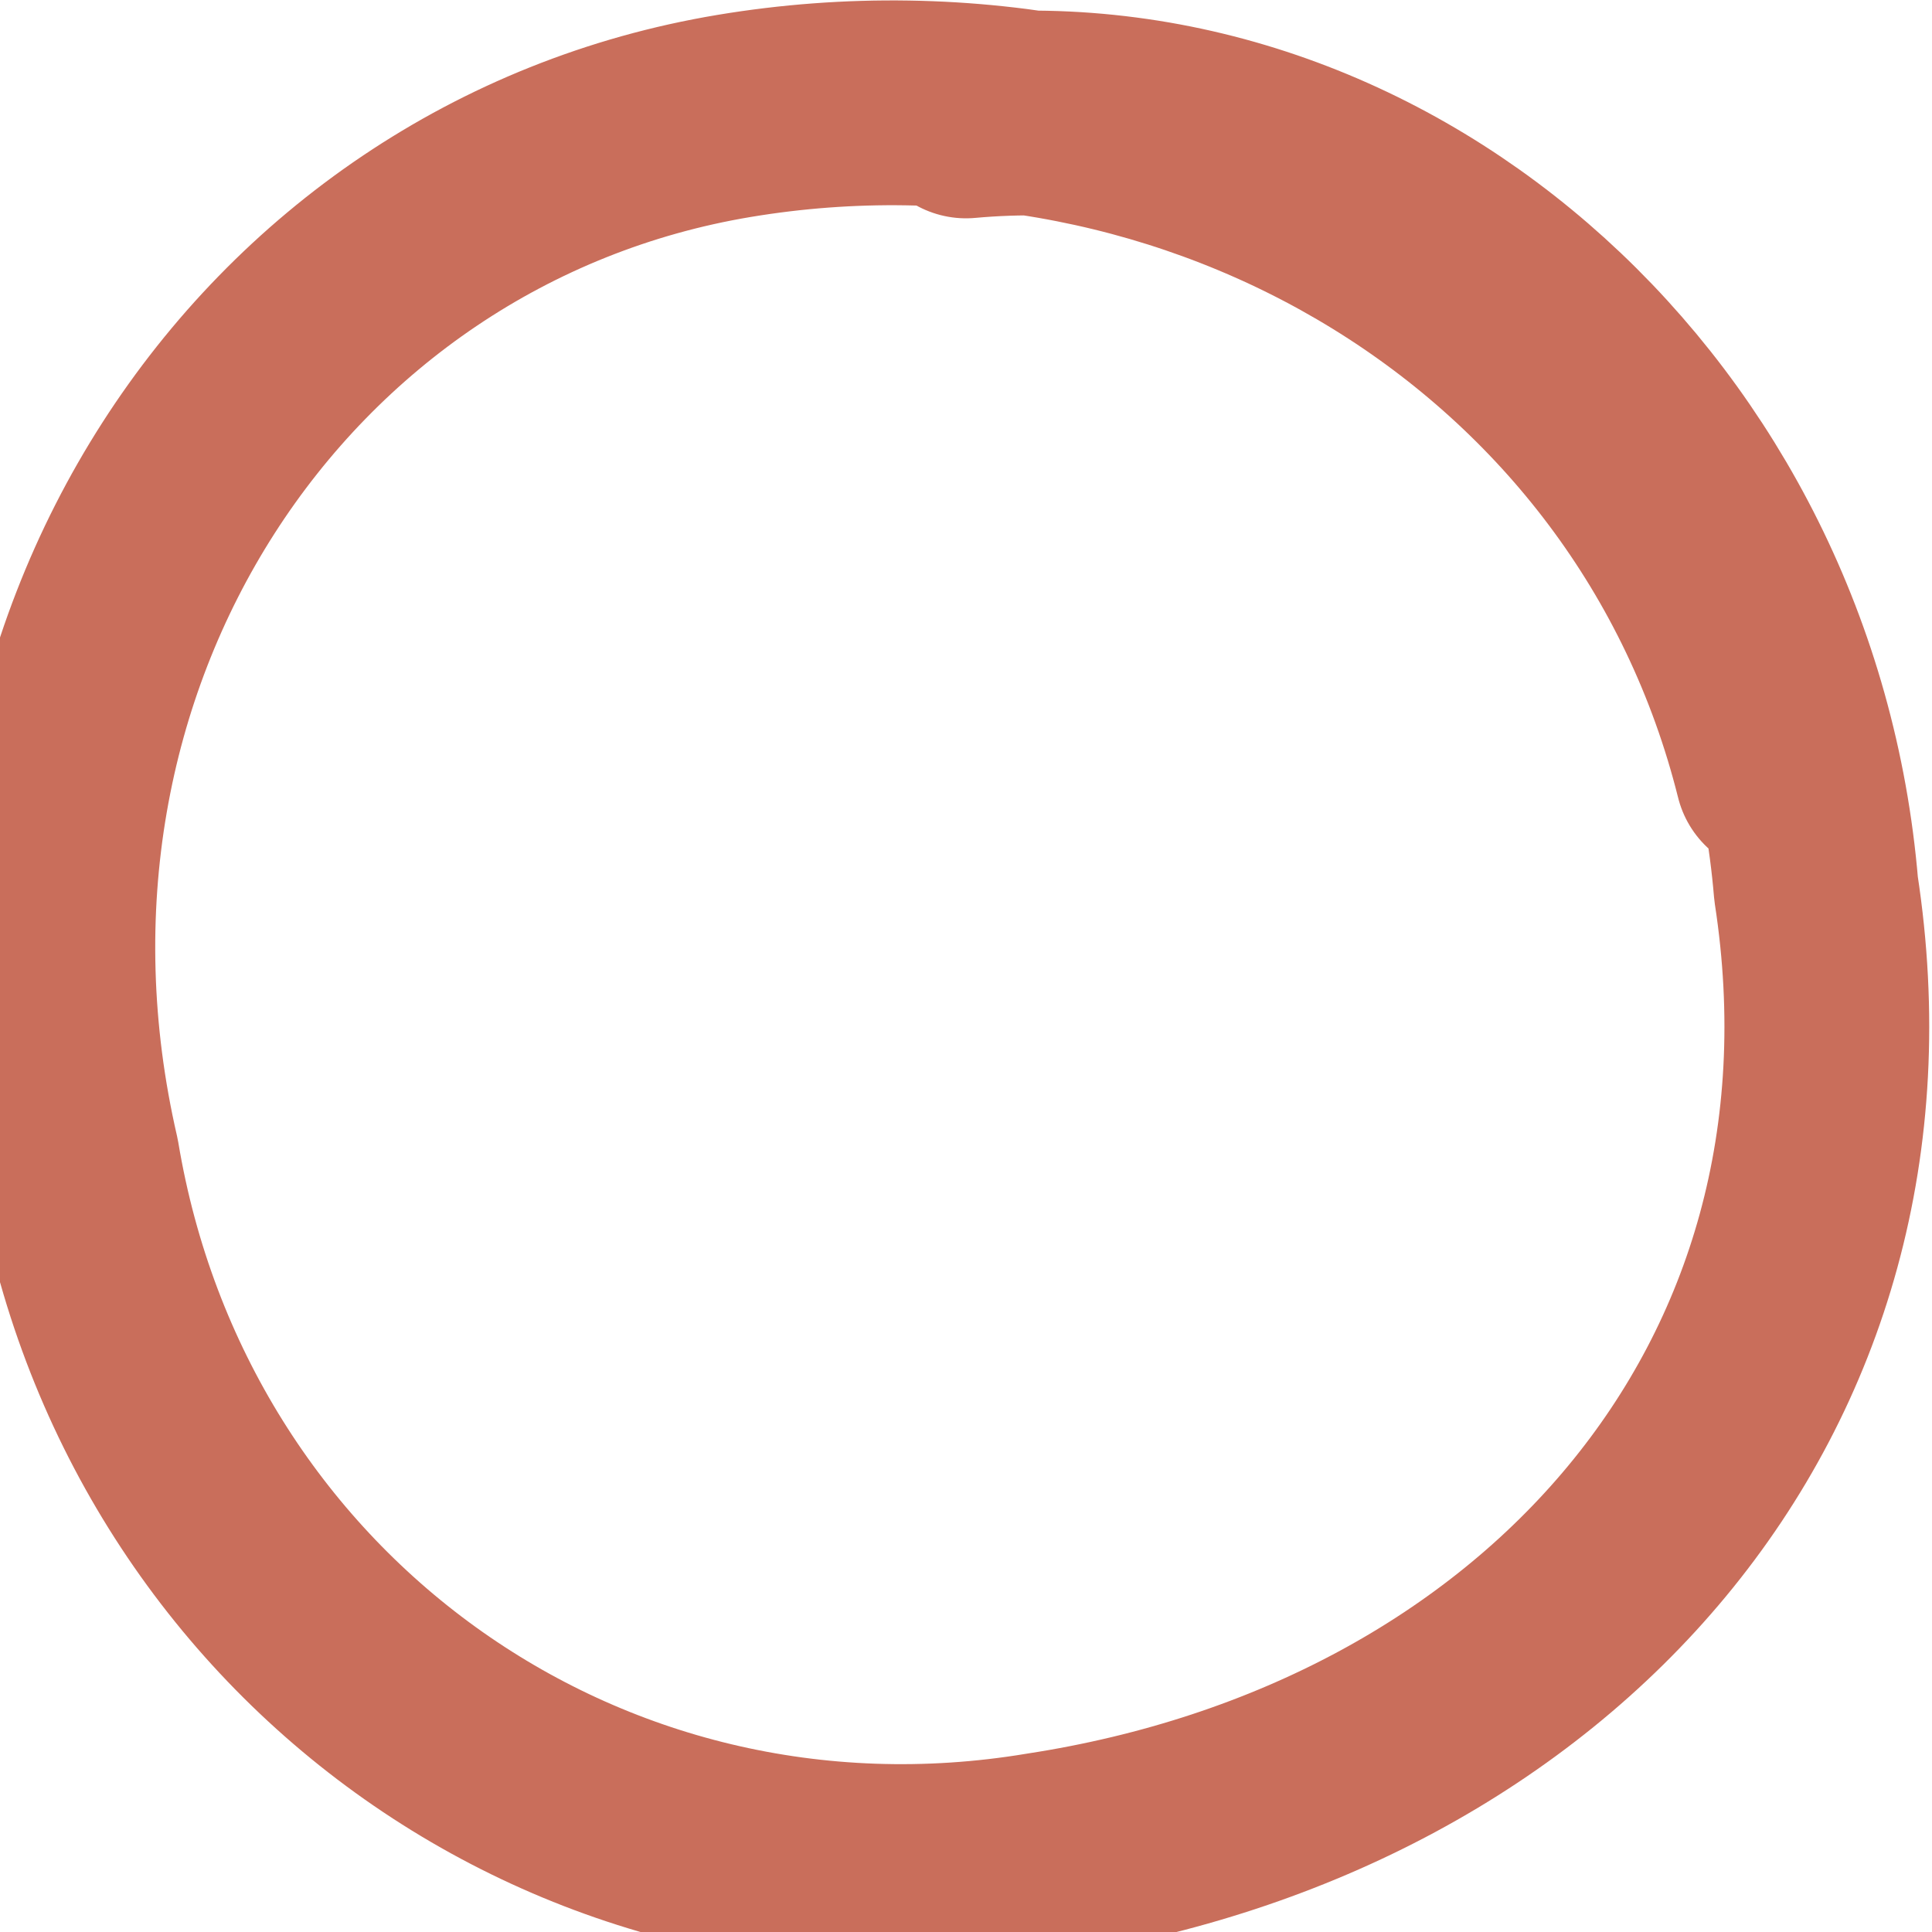
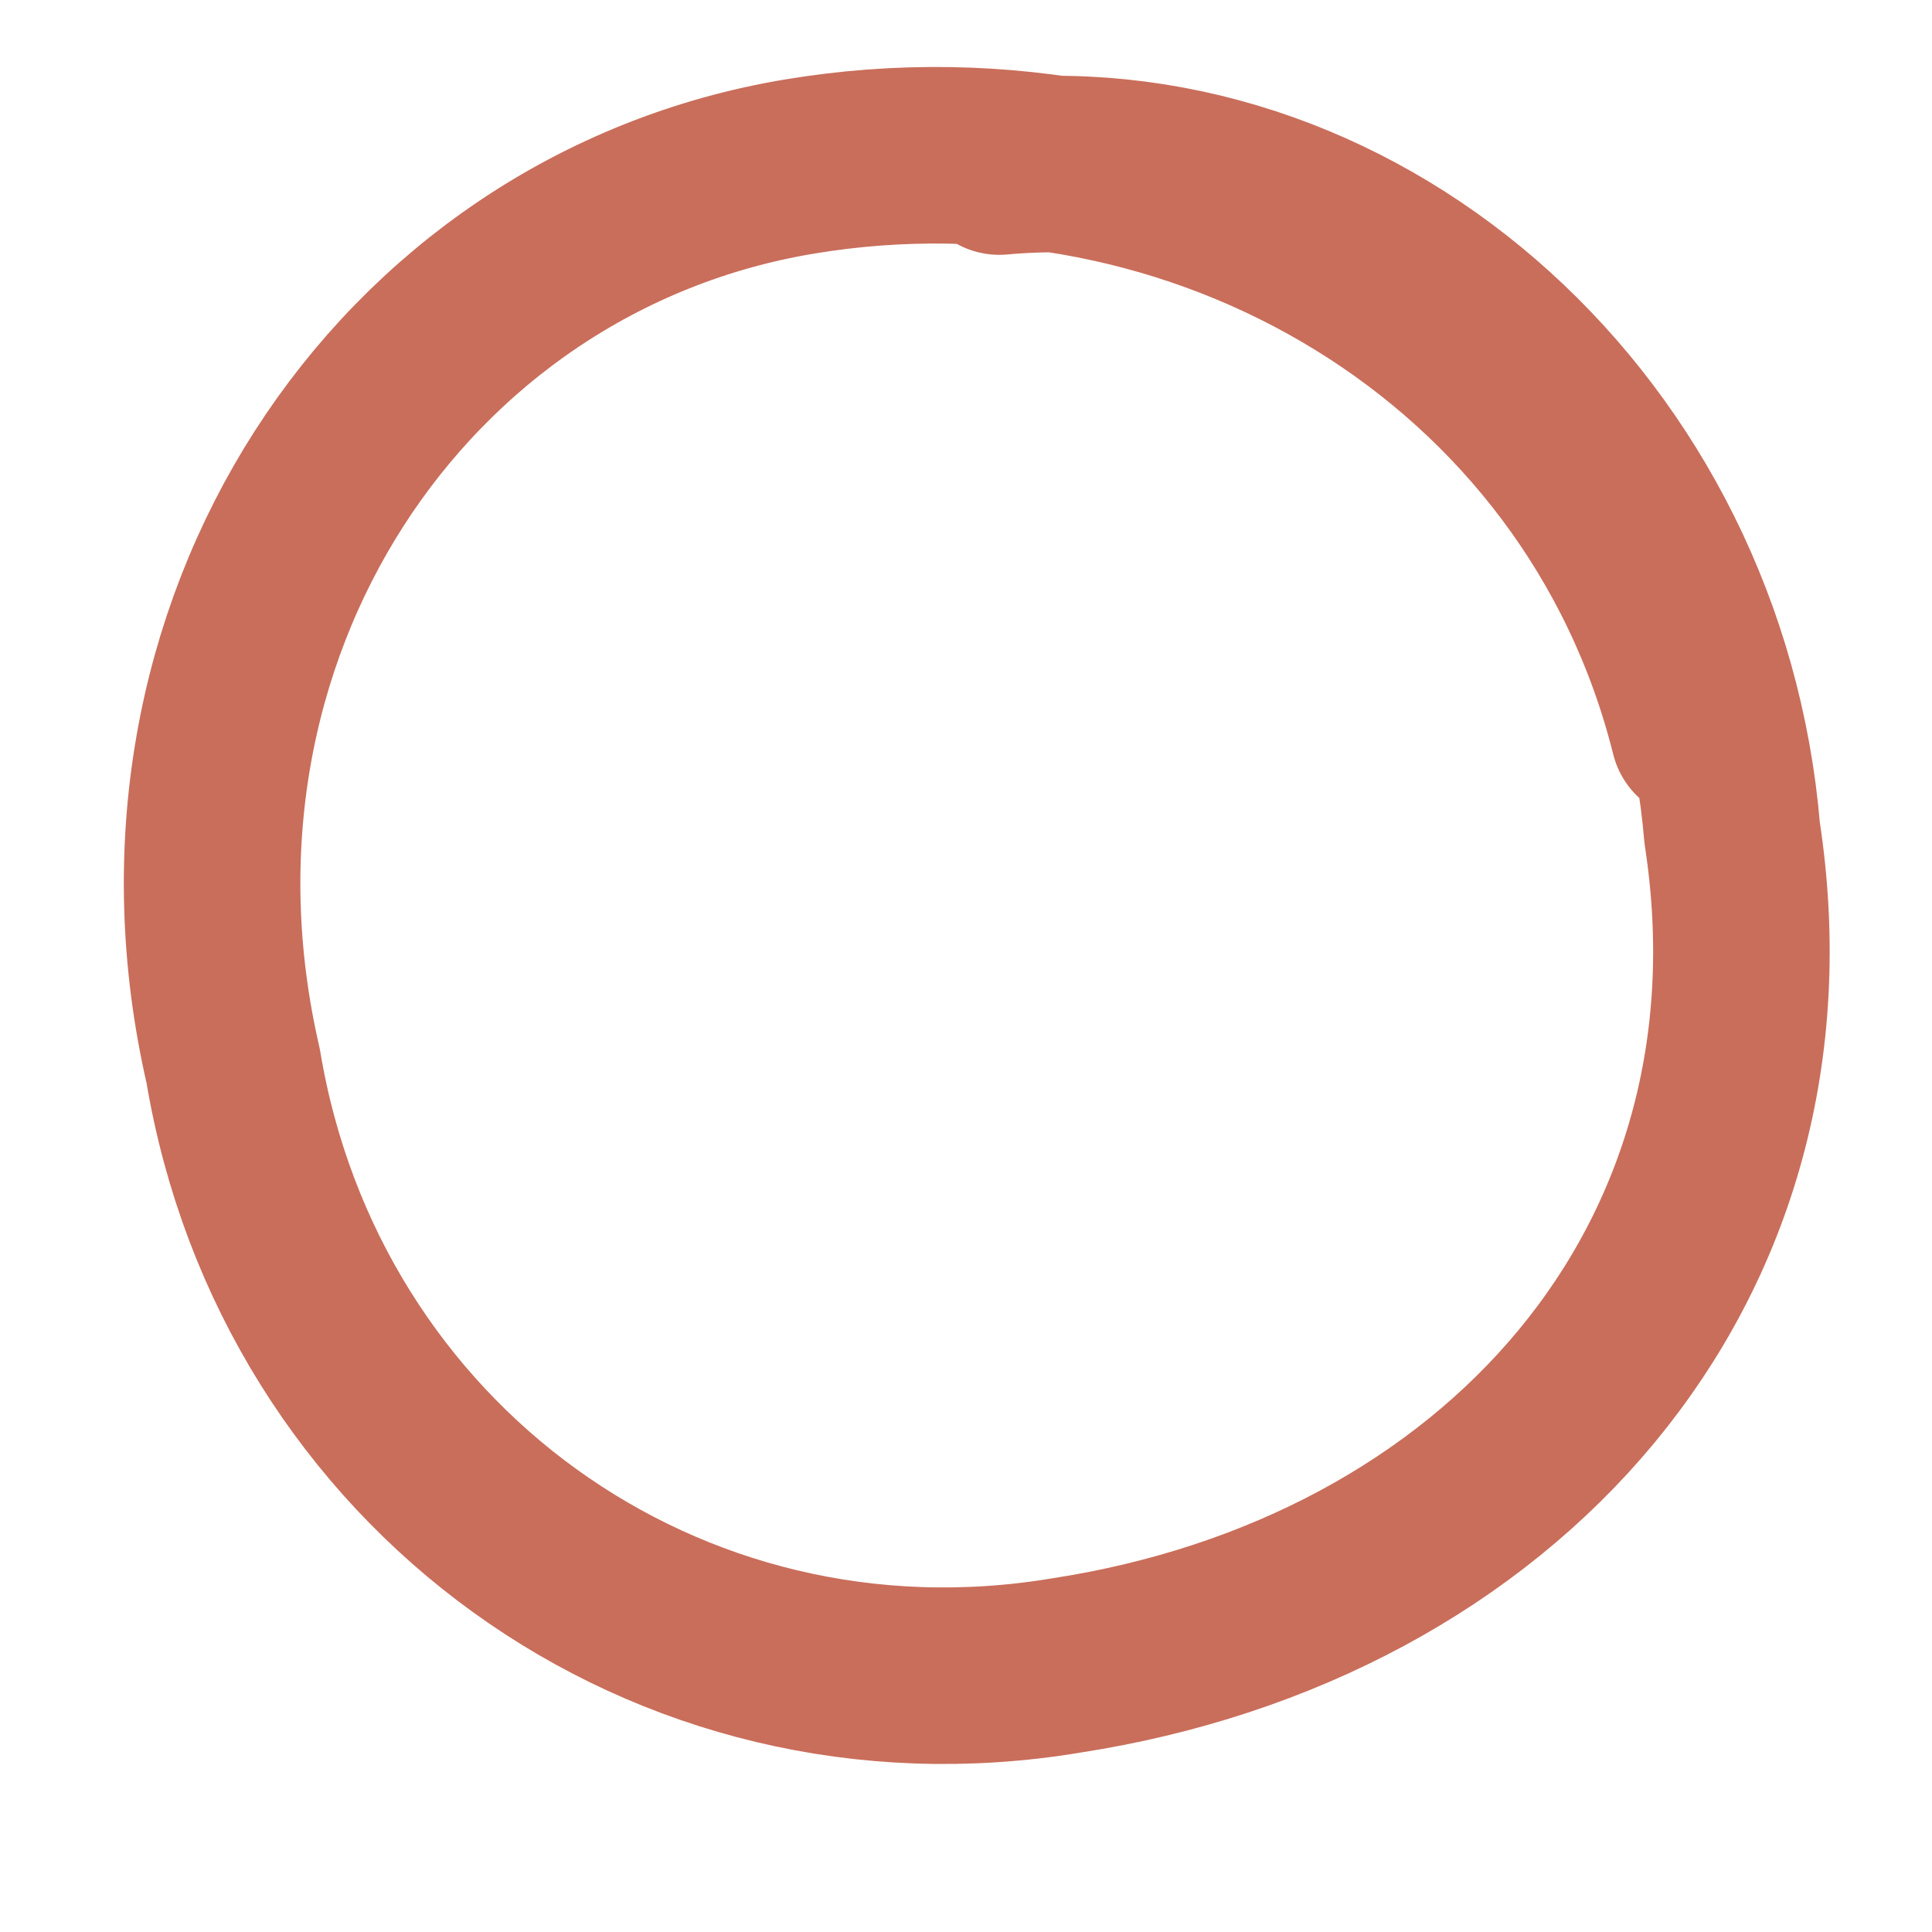
- <svg xmlns="http://www.w3.org/2000/svg" viewBox="7 7 50 50" fill="none">
+ <svg xmlns="http://www.w3.org/2000/svg" viewBox="2 5 58 58" fill="none">
  <path d="M32 10c11-1 21 8 22 20 2 13-7 23-20 25-12 2-23-6-25-18-3-13 5-25 17-27 12-2 24 5 27 17" stroke="#c96e5b" stroke-width="5.3" stroke-linecap="round" stroke-linejoin="round" />
</svg>
